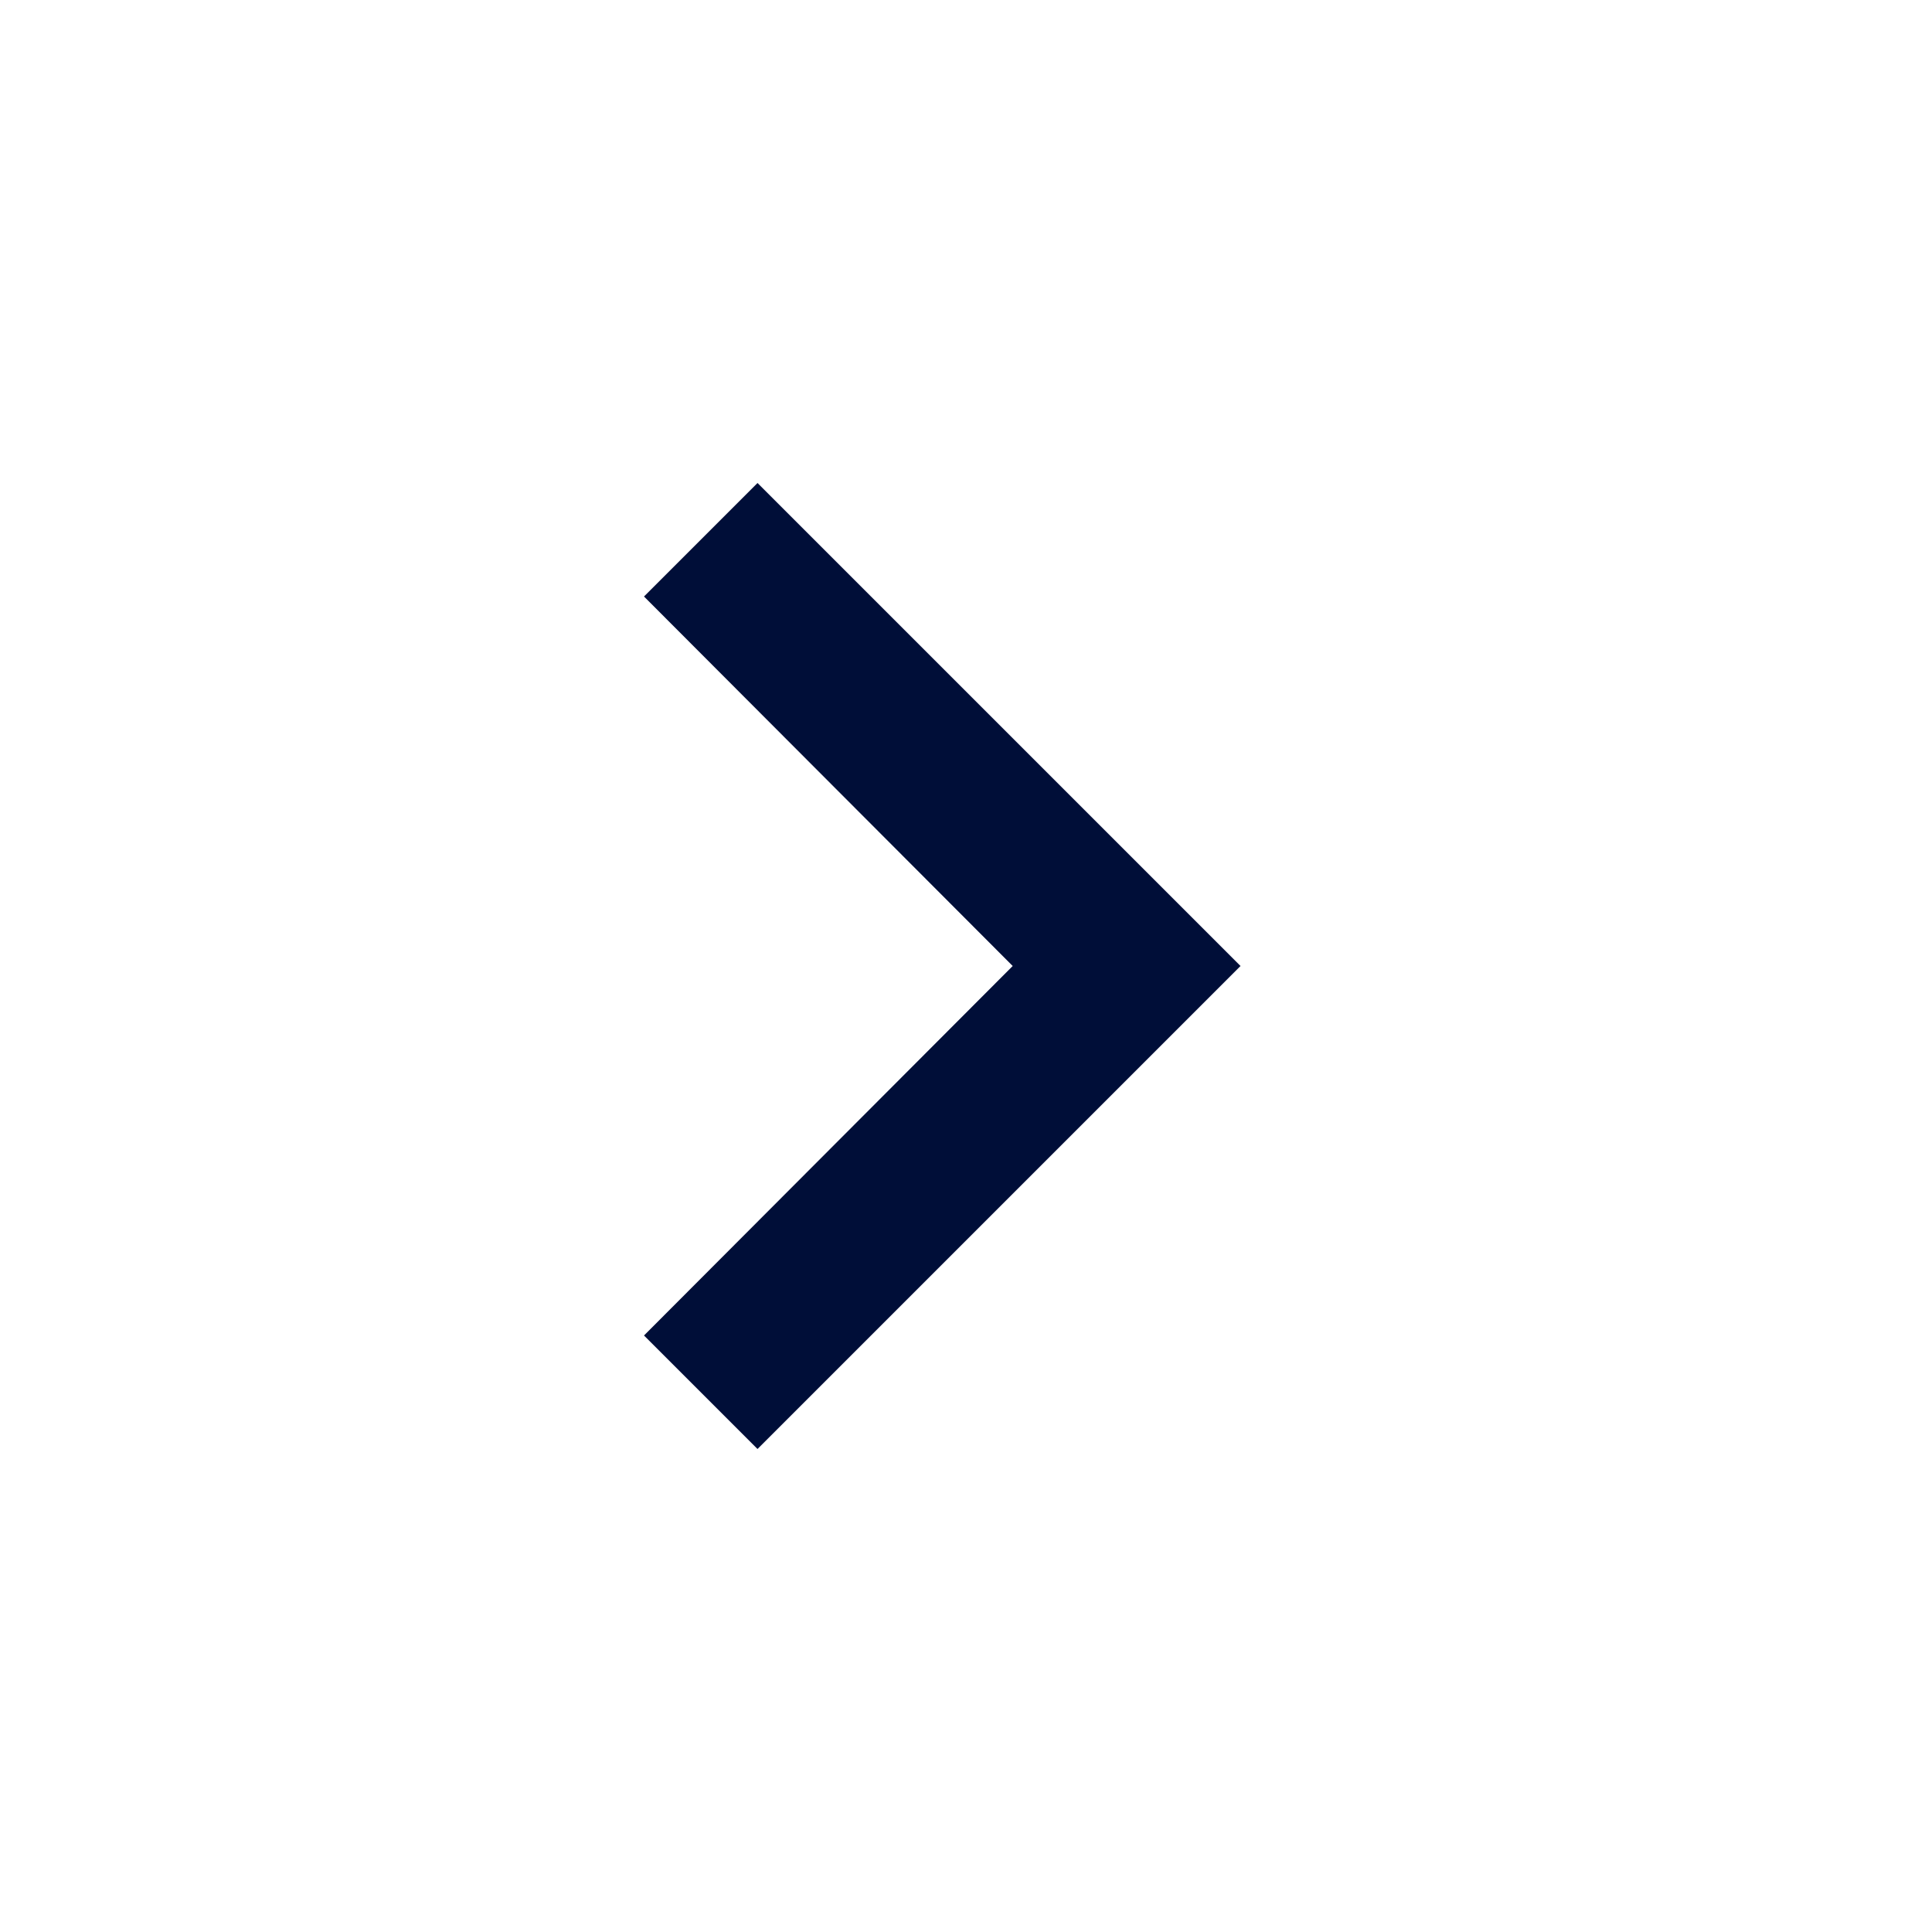
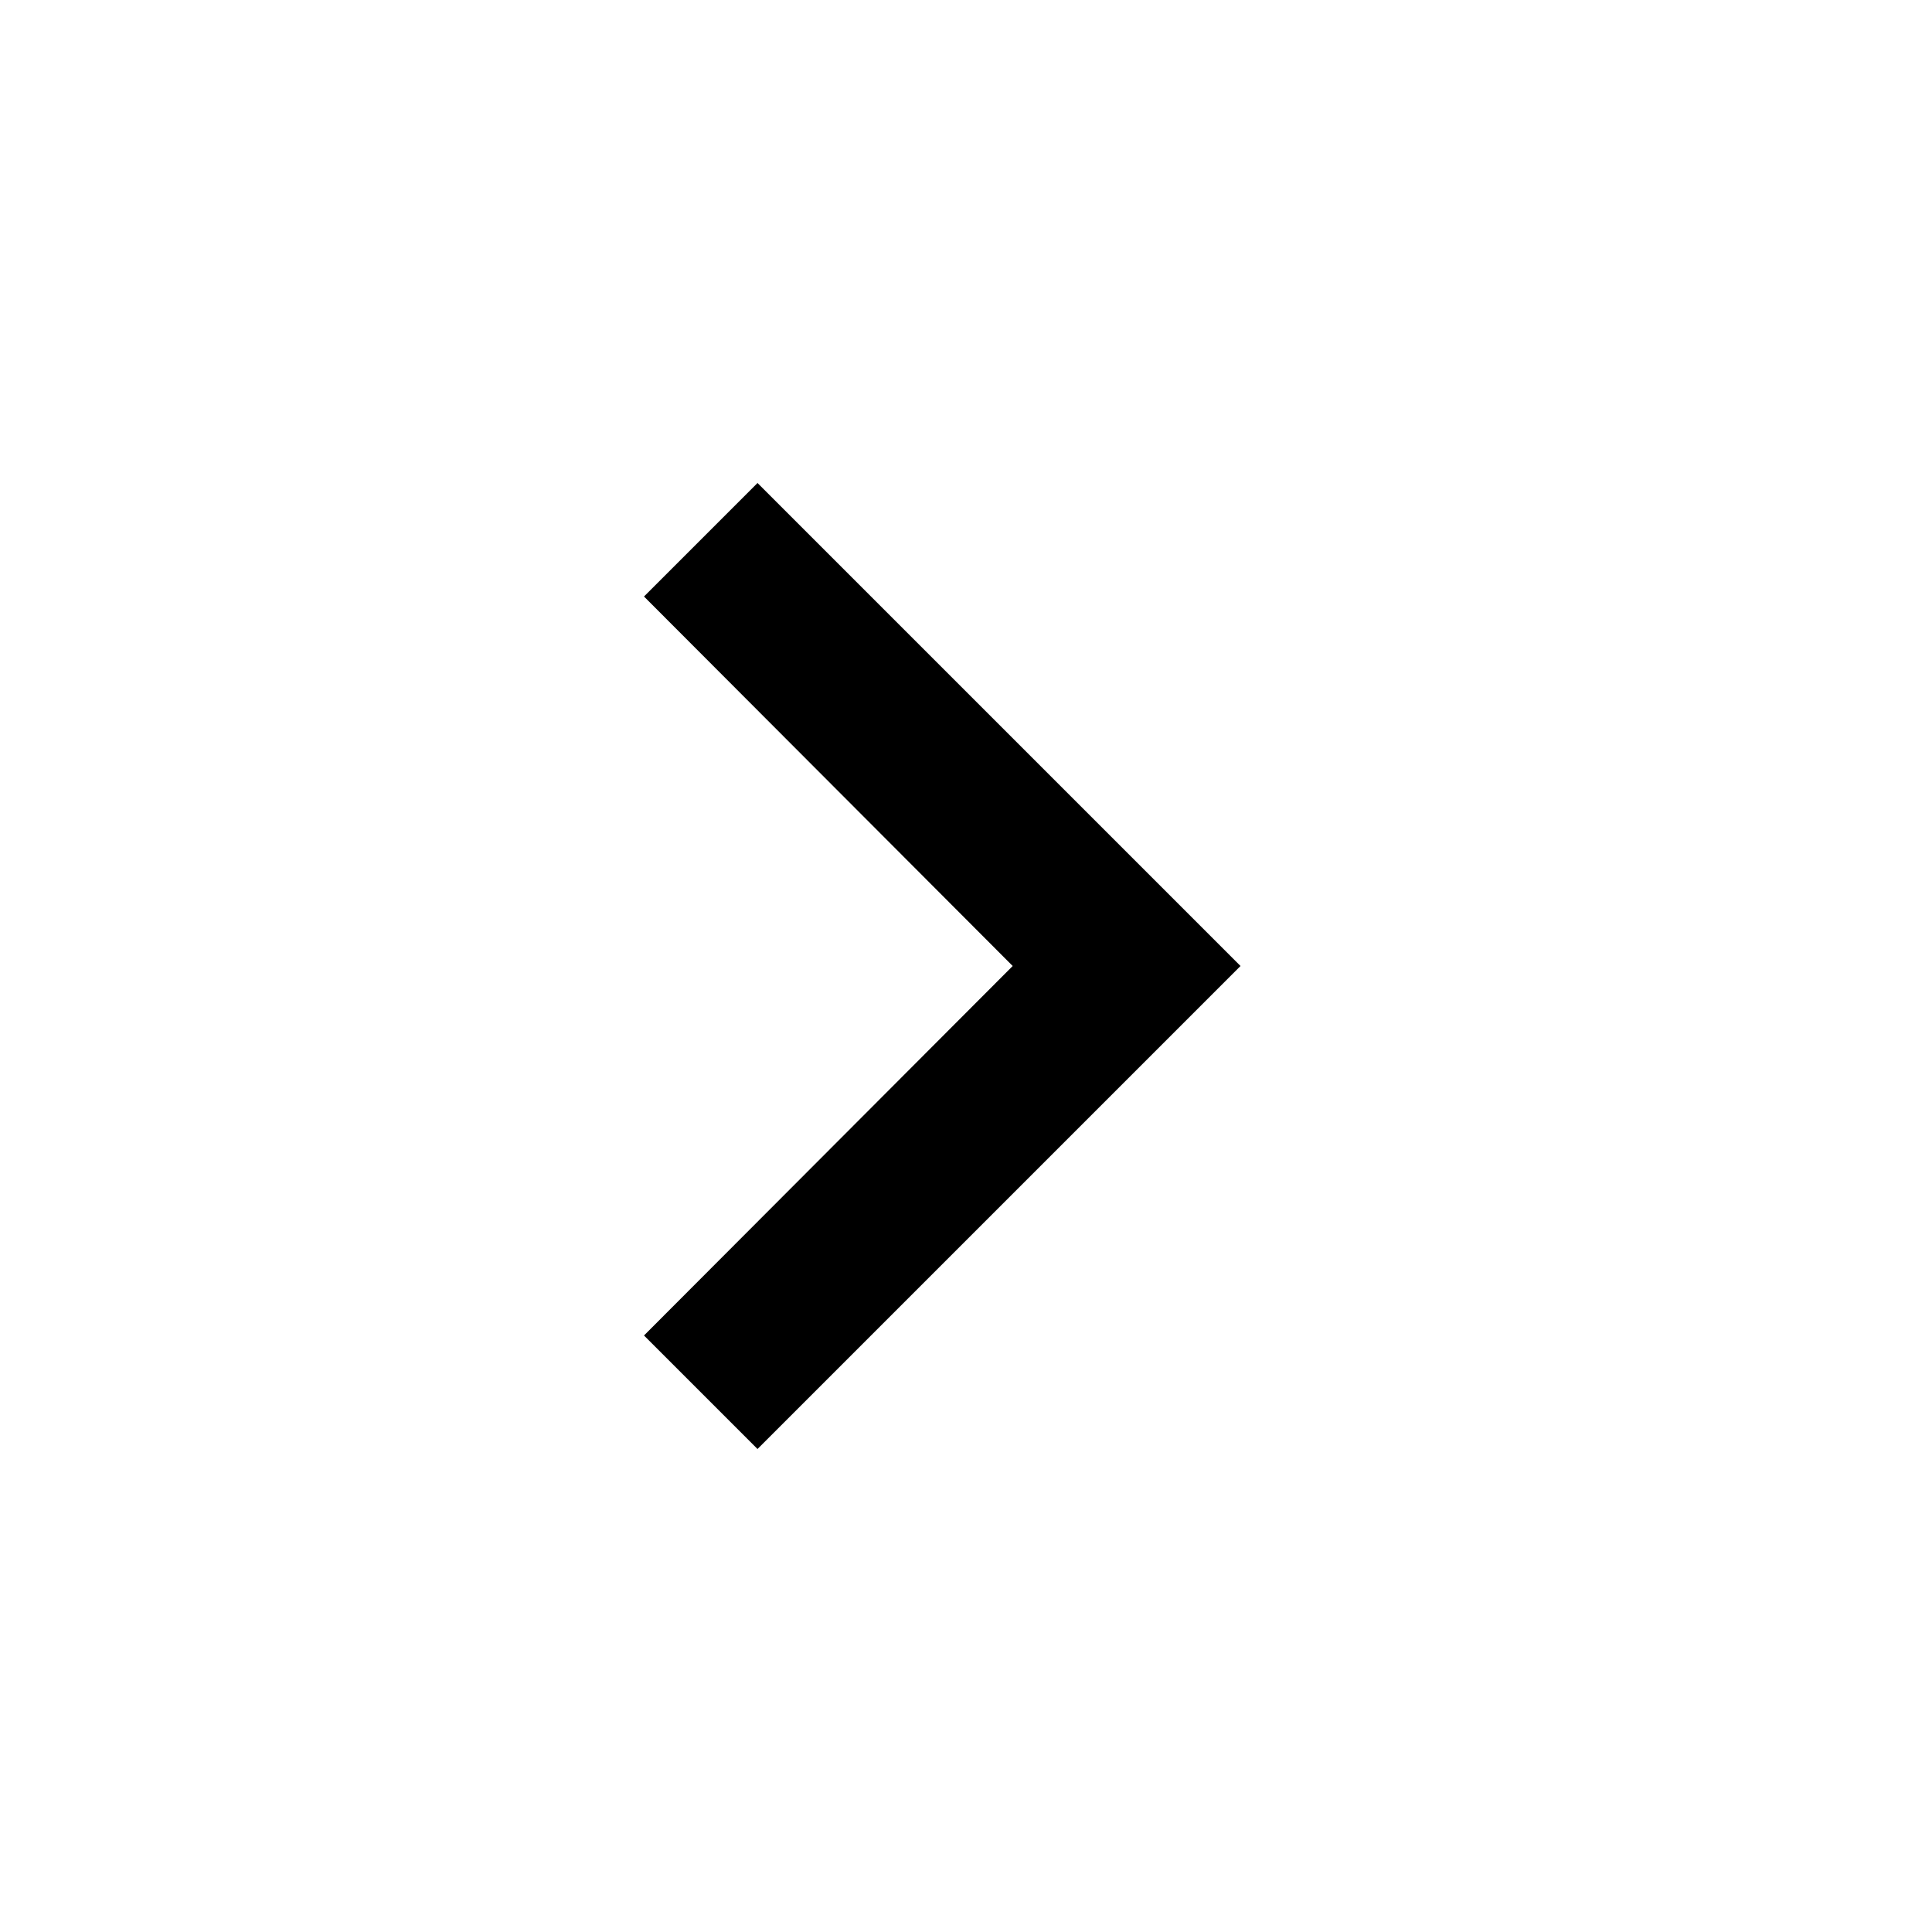
<svg xmlns="http://www.w3.org/2000/svg" width="24" height="24" viewBox="0 0 24 24">
-   <g fill="none" fill-rule="evenodd">
-     <g fill="#000E38">
+   <g fill-rule="evenodd">
+     <g>
      <g>
        <g>
          <path d="M15.41 7.41L14 6 8 12 14 18 15.41 16.59 10.83 12z" transform="translate(-273 -256) translate(15 233) translate(258 23) rotate(-180 11.705 12)" />
        </g>
      </g>
    </g>
  </g>
</svg>
